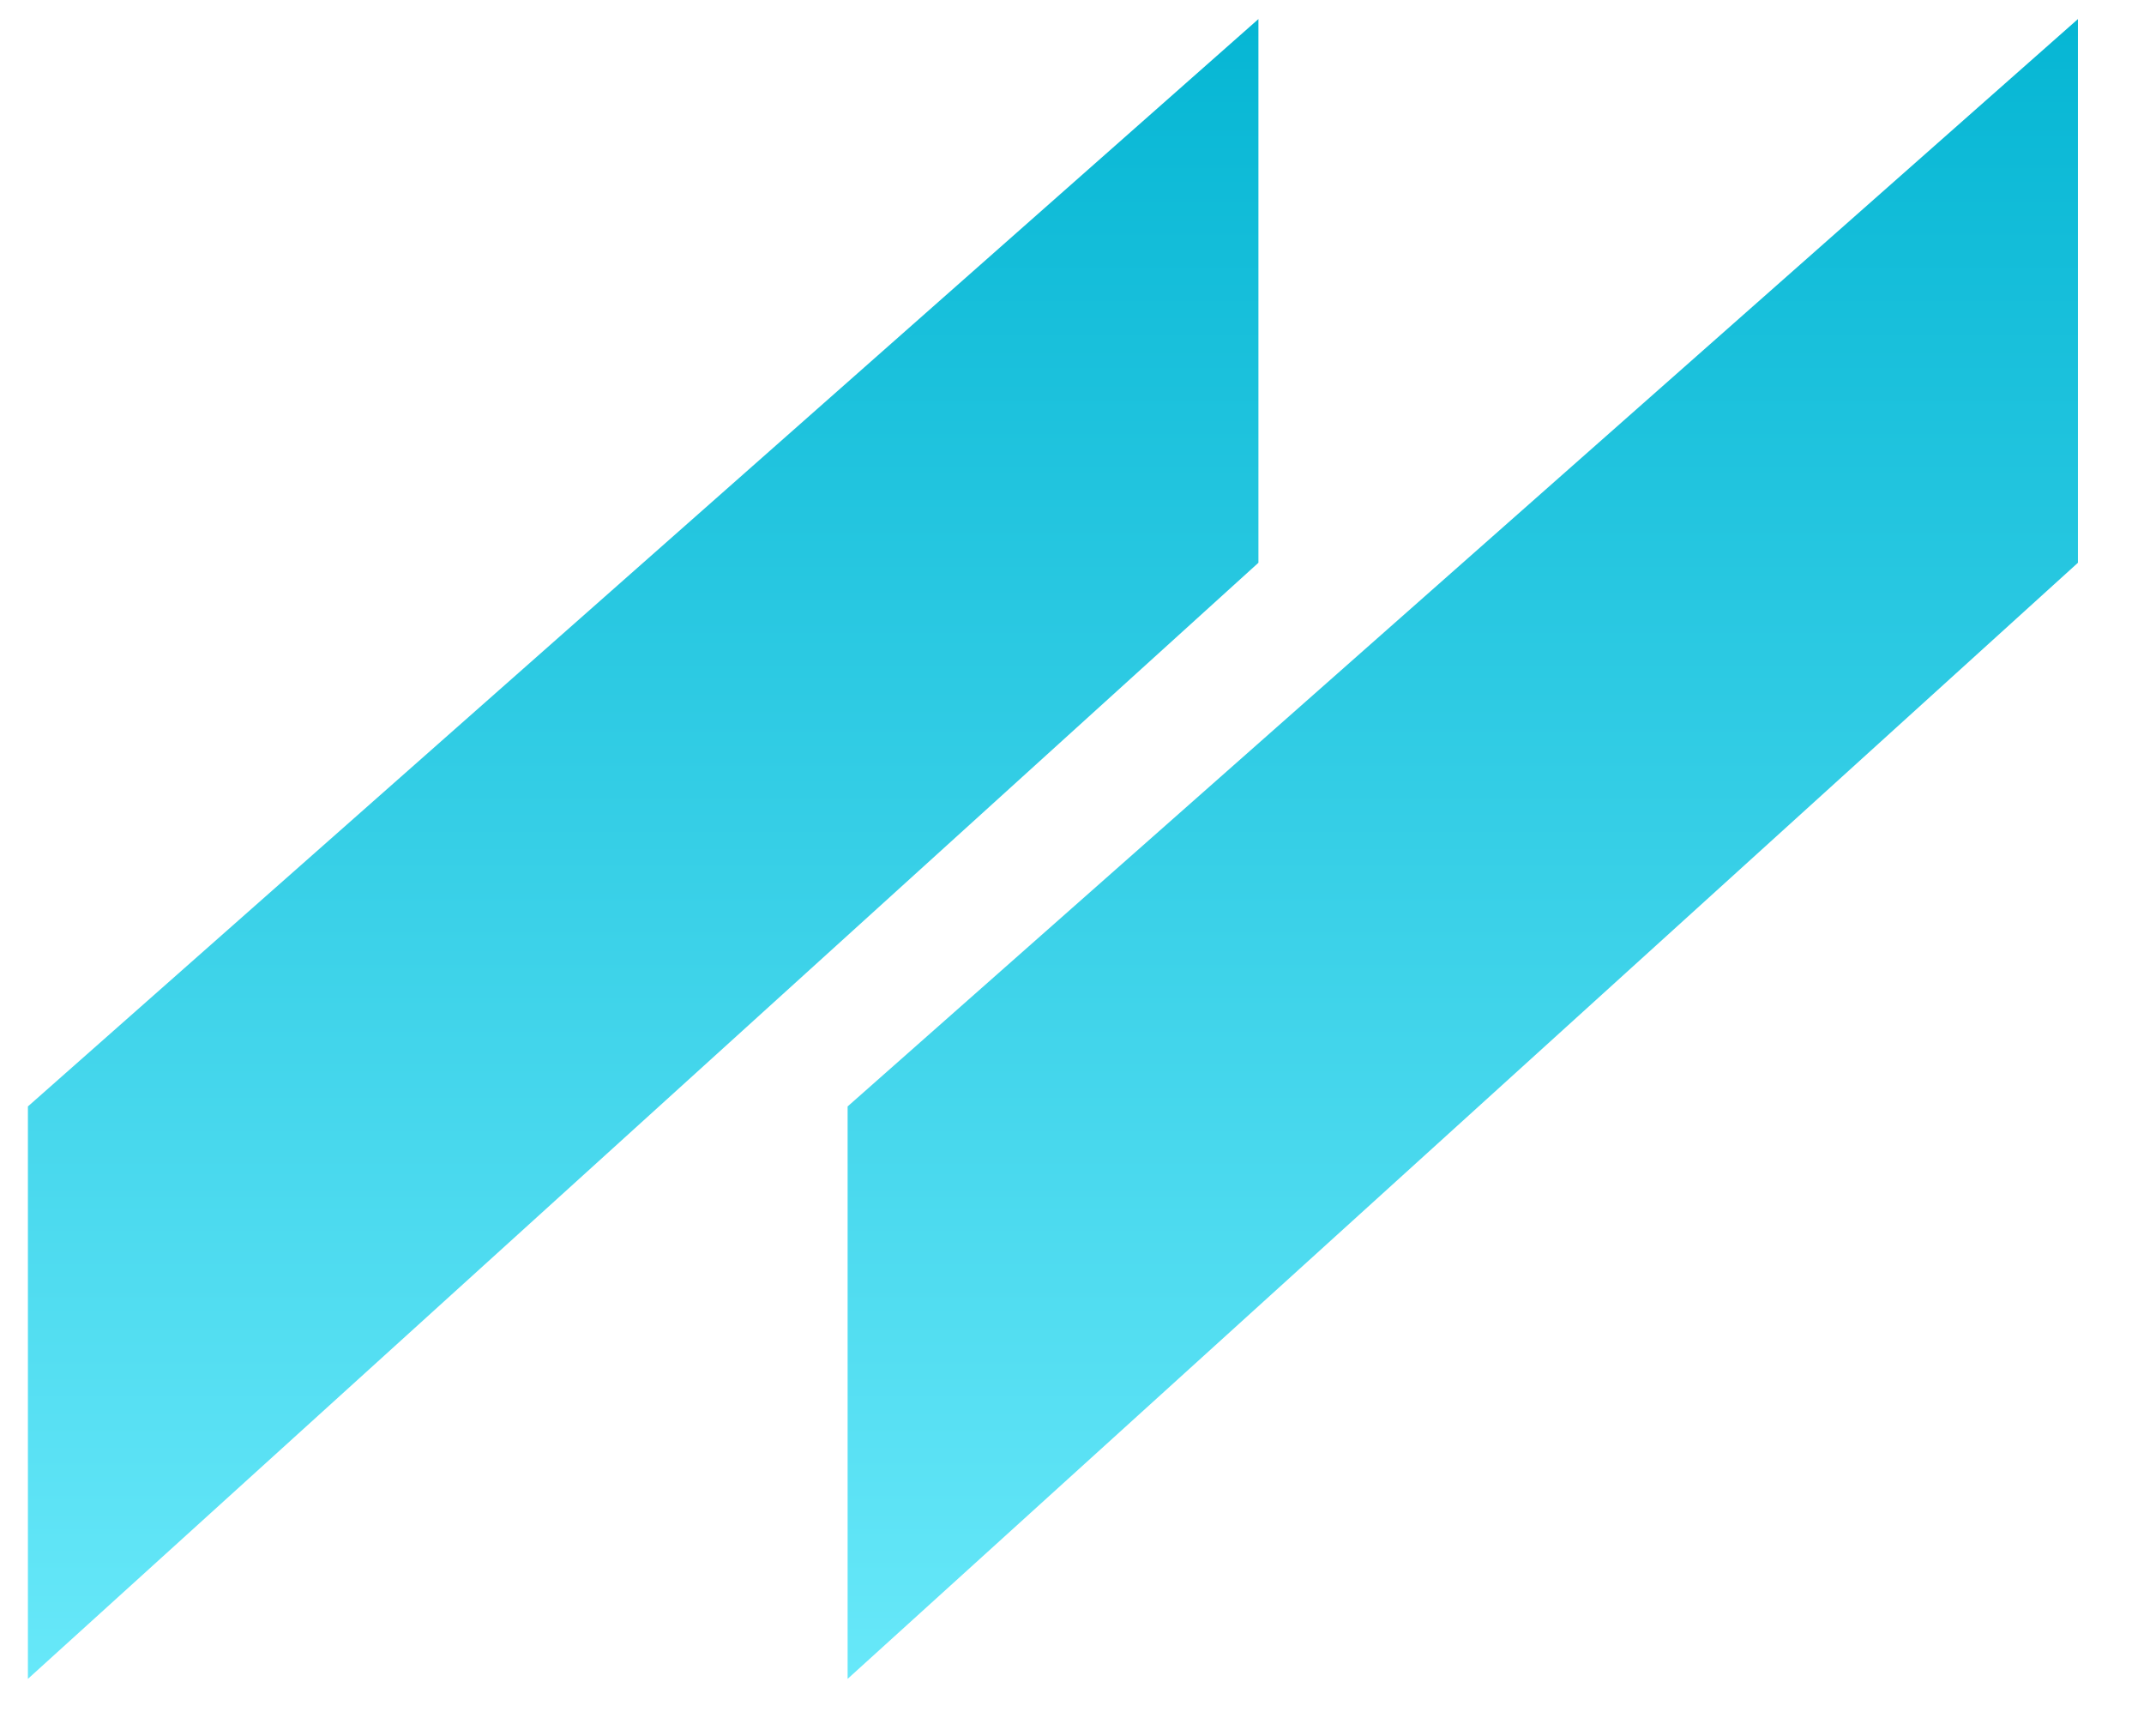
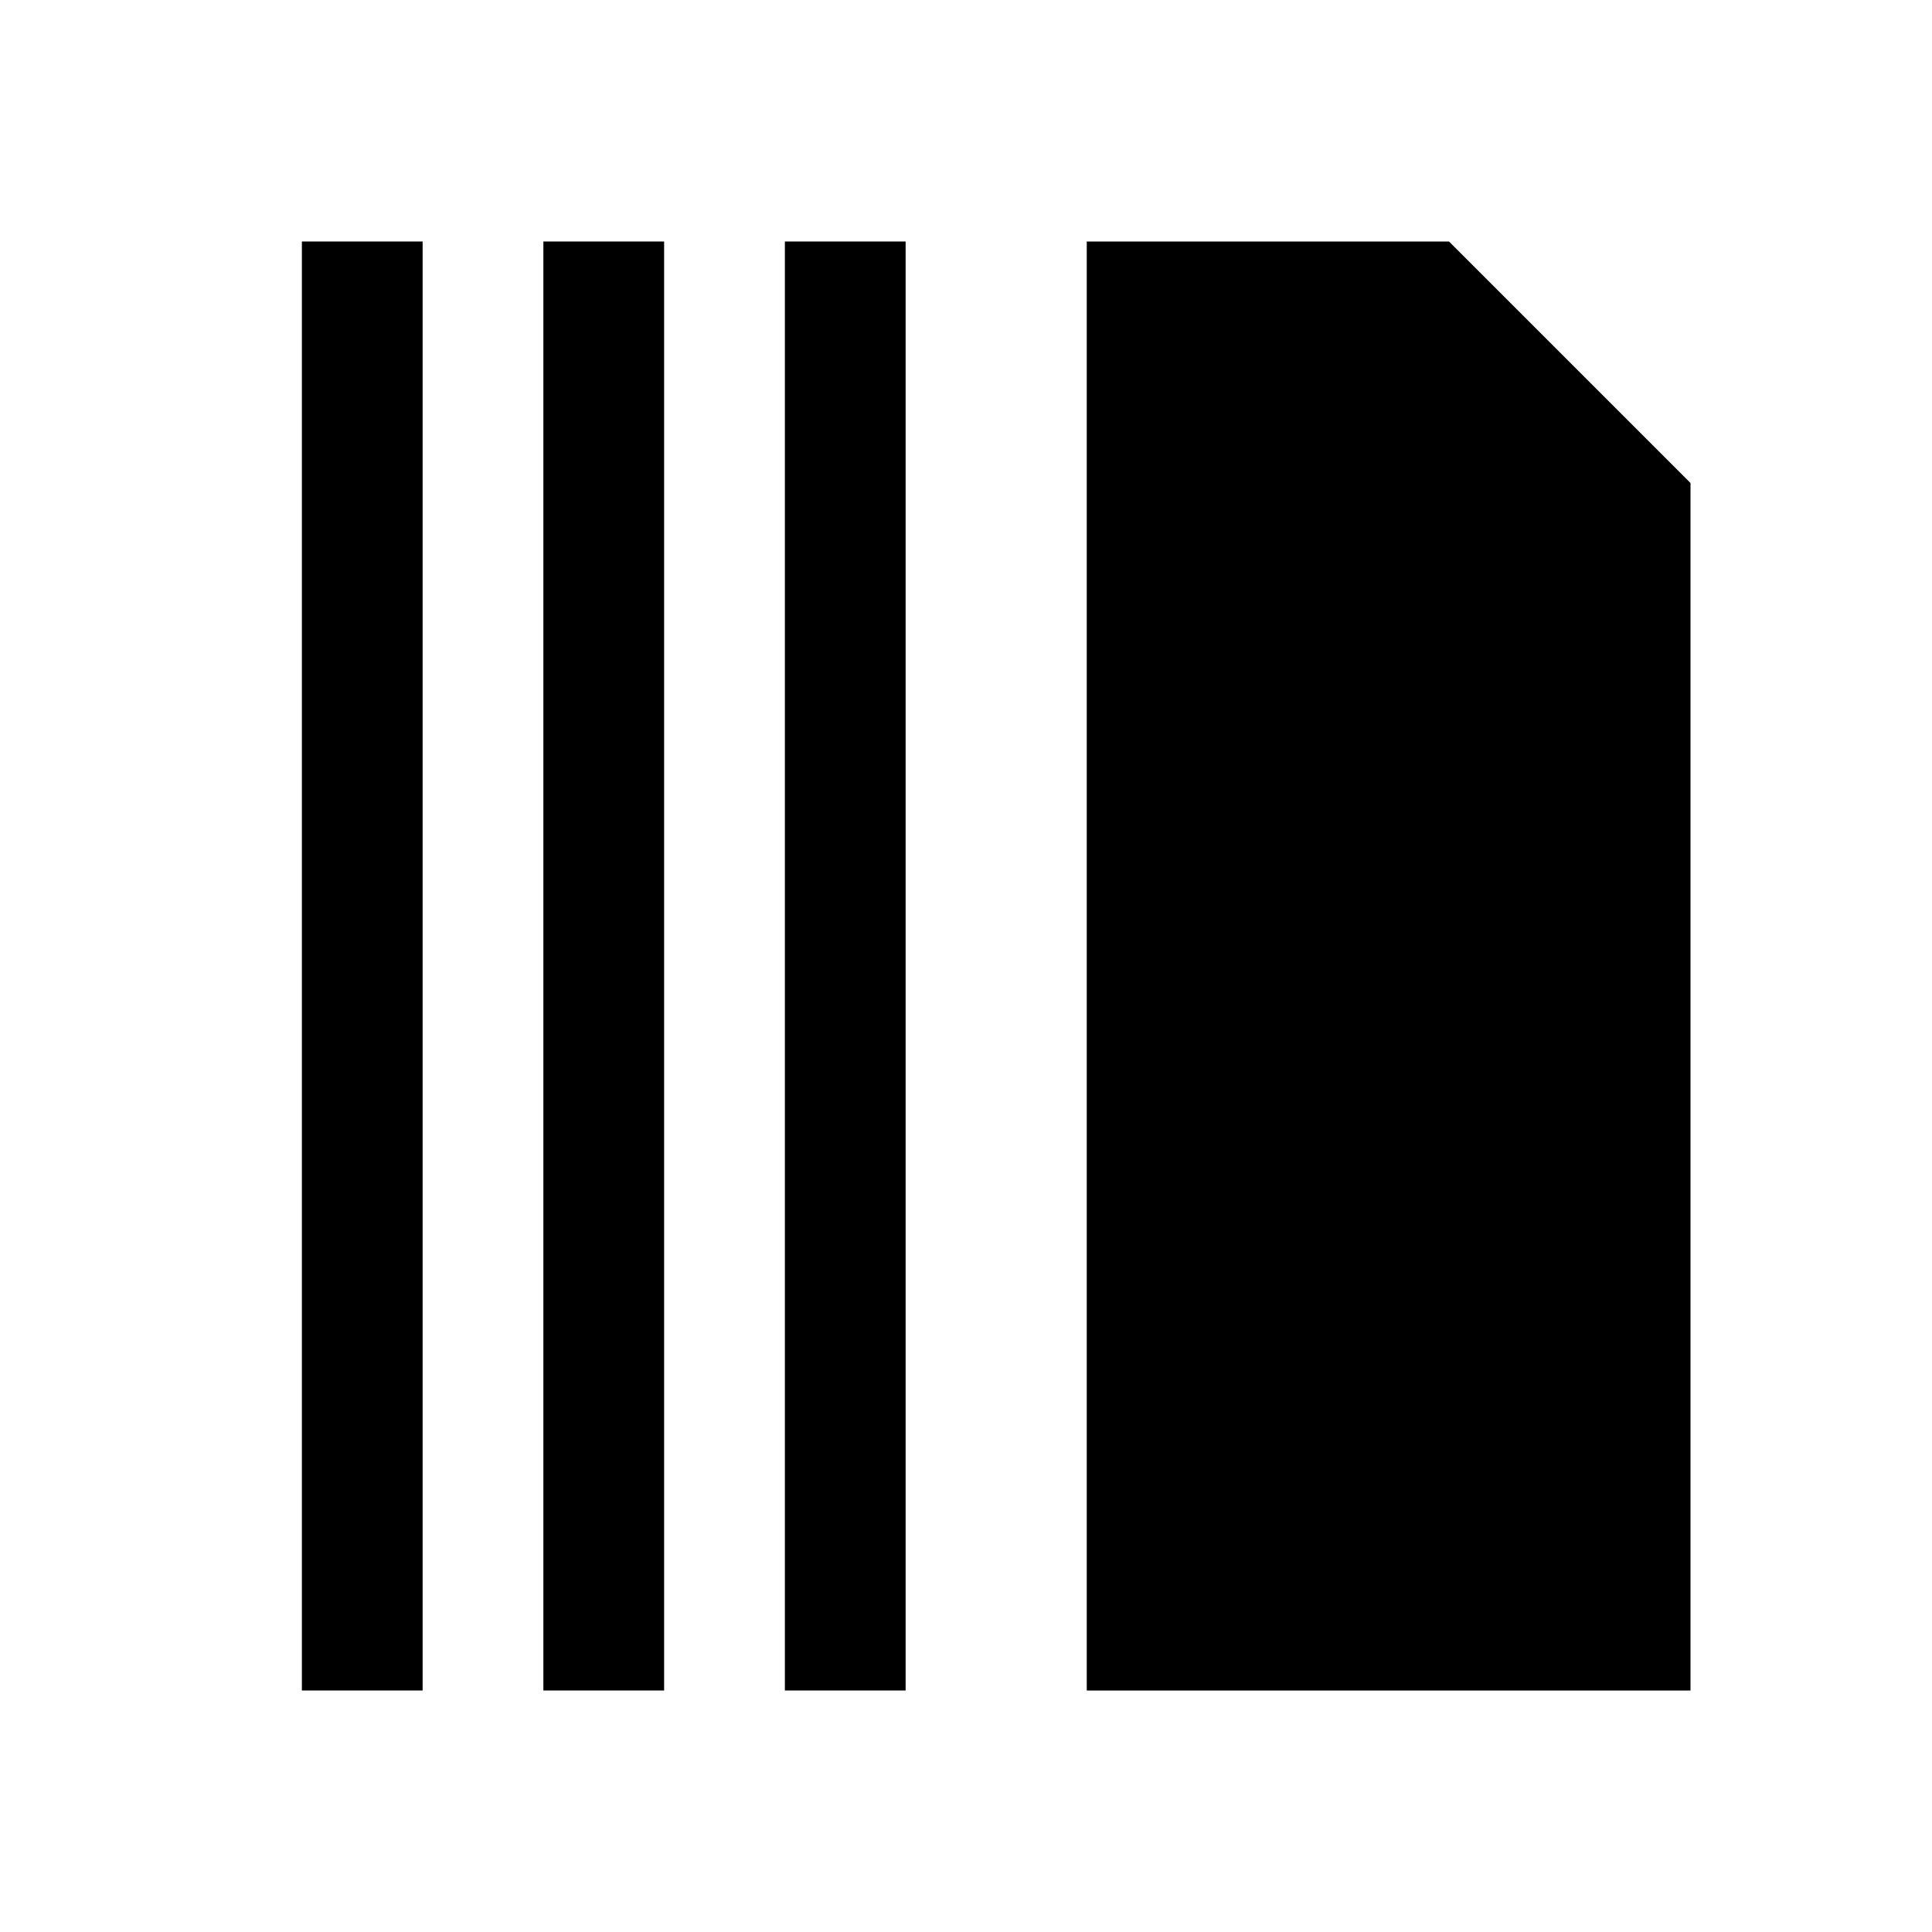
- <svg xmlns="http://www.w3.org/2000/svg" xmlns:xlink="http://www.w3.org/1999/xlink" version="1.1" preserveAspectRatio="xMidYMid meet" viewBox="344.564 330.278 111.737 91.218" width="53.87" height="43.61">
-   <defs>
-     <path d="M453.3 331.28L453.3 359.85L388.64 418.5L388.64 388.42L453.3 331.28Z" id="aFZf6T5ED" />
-     <linearGradient id="gradientb2ThqnP5Op" gradientUnits="userSpaceOnUse" x1="420.97" y1="331.28" x2="420.97" y2="418.5">
-       <stop style="stop-color: #06b6d4;stop-opacity: 1" offset="0%" />
-       <stop style="stop-color: #67e8f9;stop-opacity: 1" offset="100%" />
-     </linearGradient>
-     <path d="M410.23 331.28L410.23 359.85L345.56 418.5L345.56 388.42L410.23 331.28Z" id="a9fehgwfM" />
-     <linearGradient id="gradientk1wNV9Ostb" gradientUnits="userSpaceOnUse" x1="377.89" y1="331.28" x2="377.89" y2="418.5">
-       <stop style="stop-color: #06b6d4;stop-opacity: 1" offset="0%" />
-       <stop style="stop-color: #67e8f9;stop-opacity: 1" offset="100%" />
-     </linearGradient>
-   </defs>
-   <g>
-     <g>
-       <use xlink:href="#aFZf6T5ED" opacity="1" fill="url(#gradientb2ThqnP5Op)" />
-     </g>
-     <g>
-       <use xlink:href="#a9fehgwfM" opacity="1" fill="url(#gradientk1wNV9Ostb)" />
-     </g>
-   </g>
+ <svg xmlns="http://www.w3.org/2000/svg" viewBox="0 0 64 64" role="img" aria-labelledby="logo-title">
+   <path fill="currentColor" d="M10 8h4v48h-4zM18 8h4v48h-4zM26 8h4v48h-4z" />
+   <path fill="currentColor" d="M36 8h12l8 8v40H36z" />
</svg>
